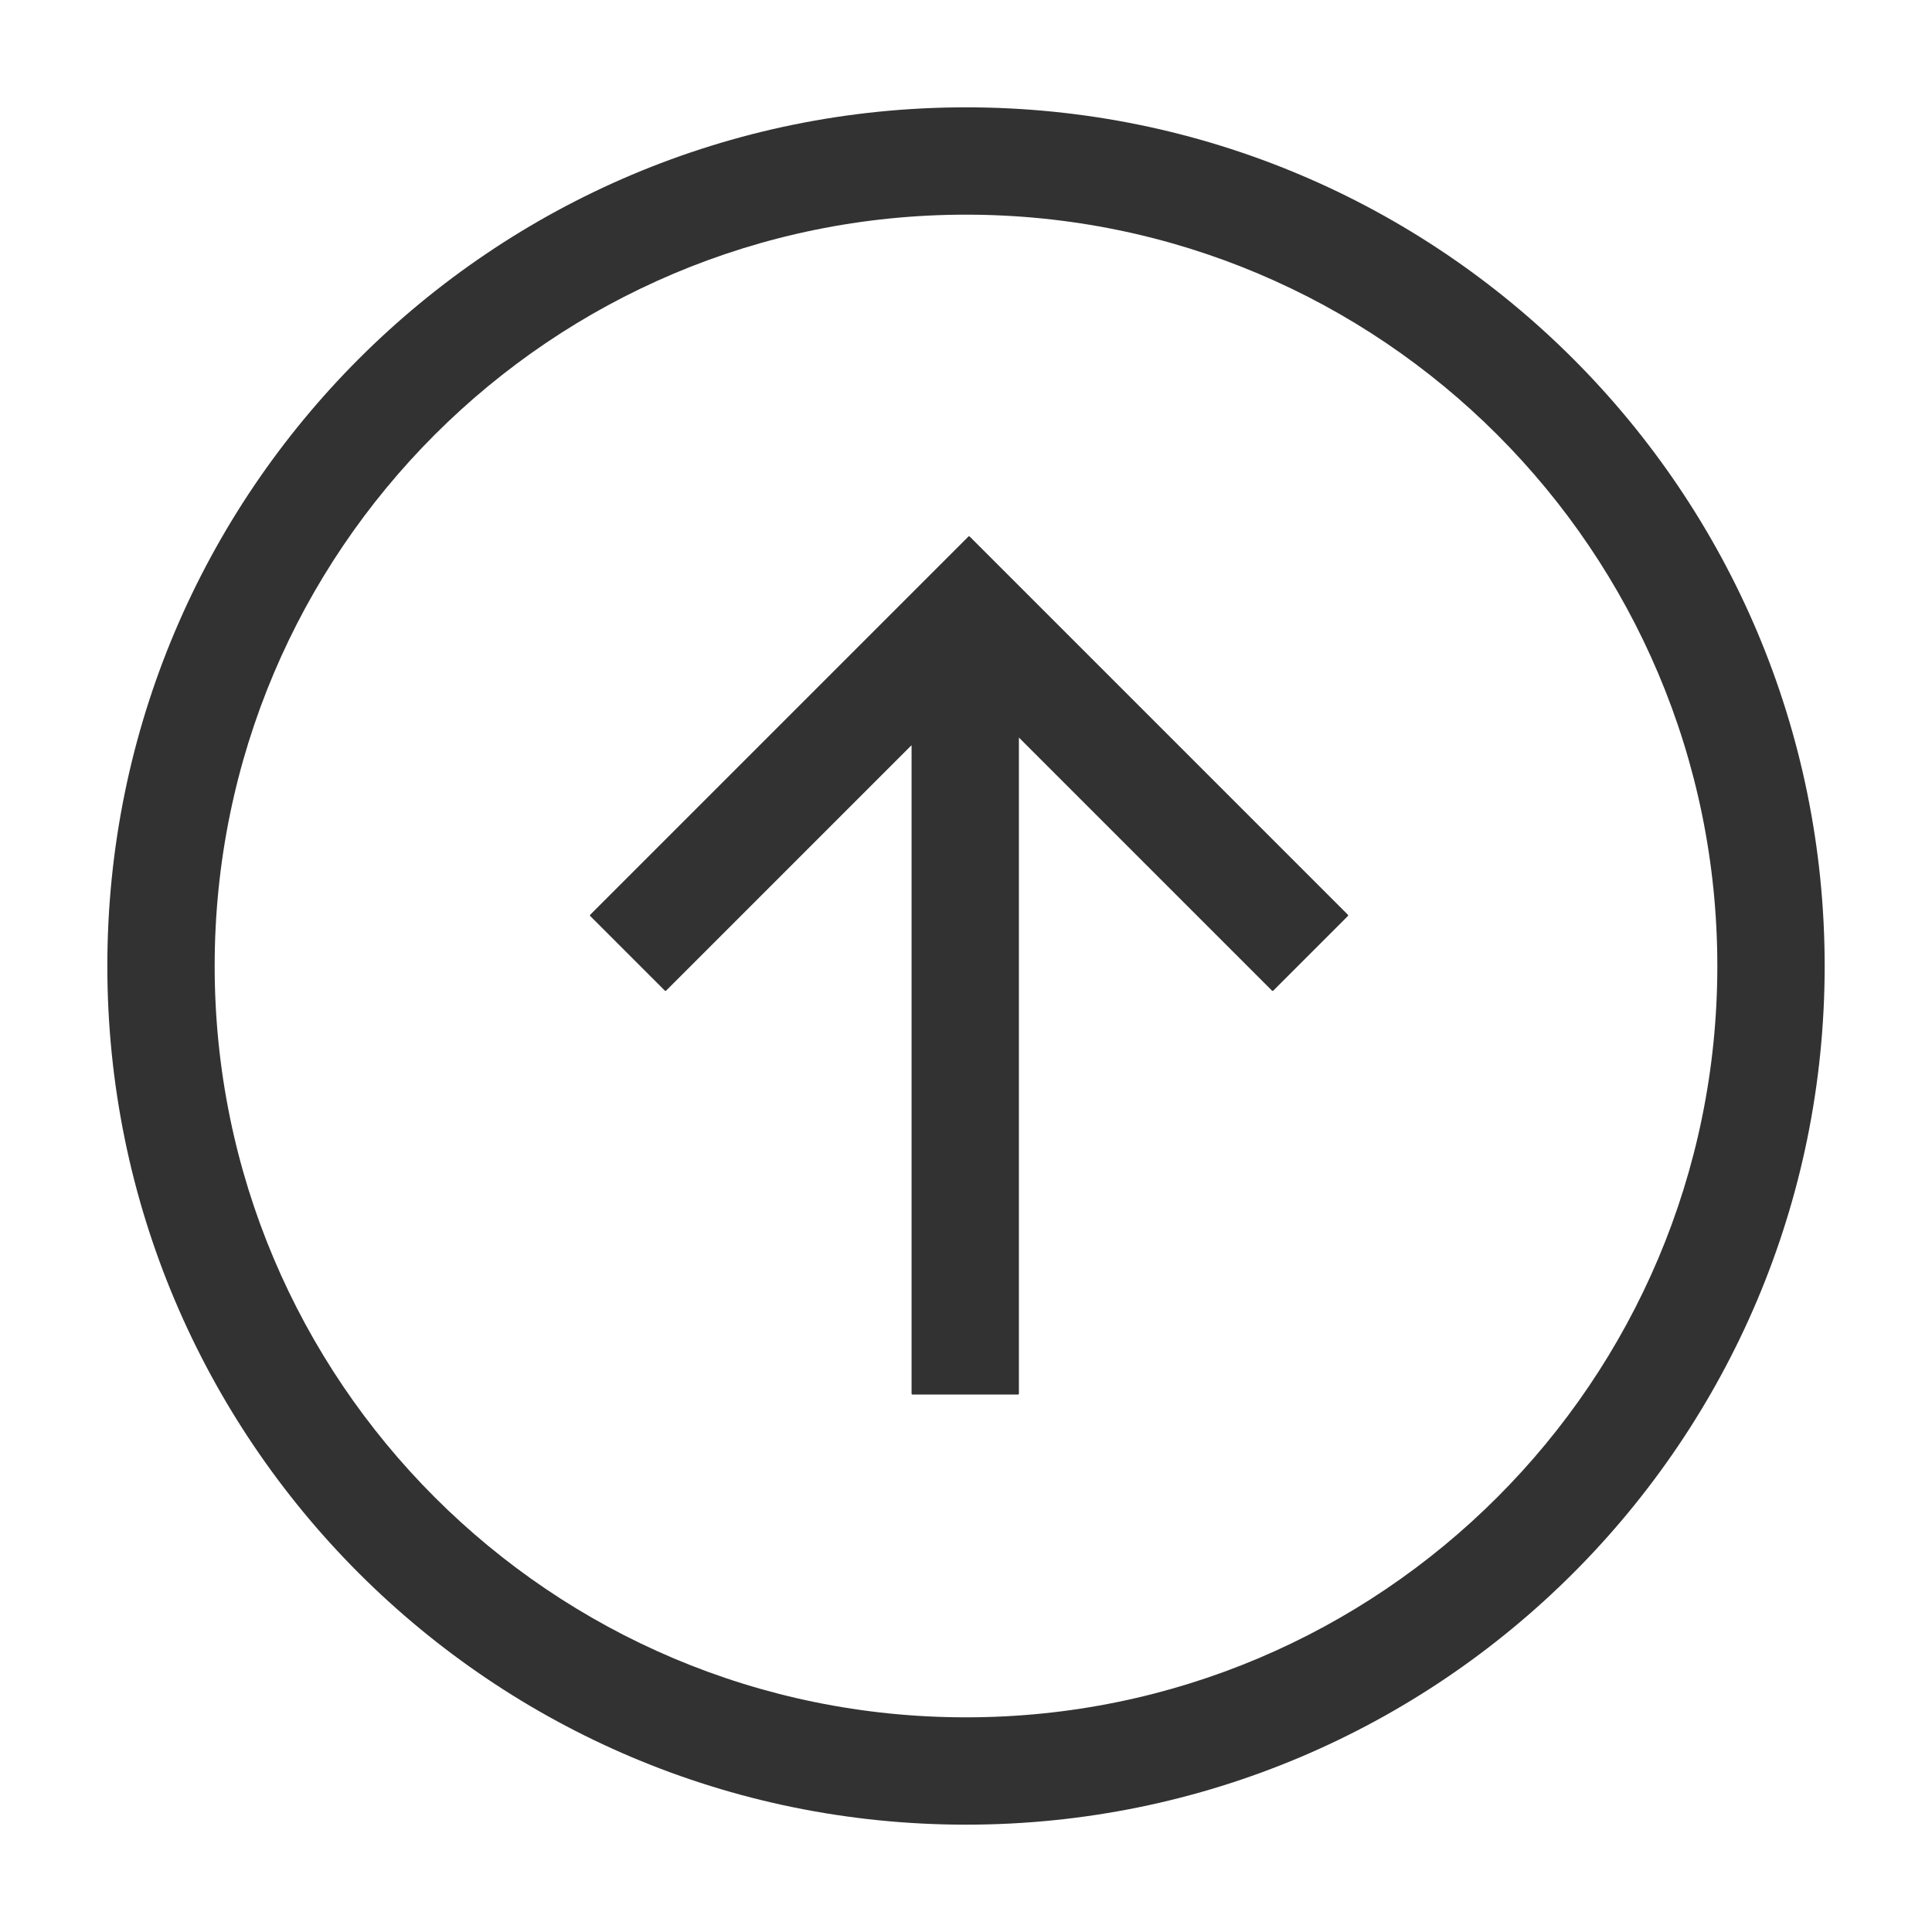
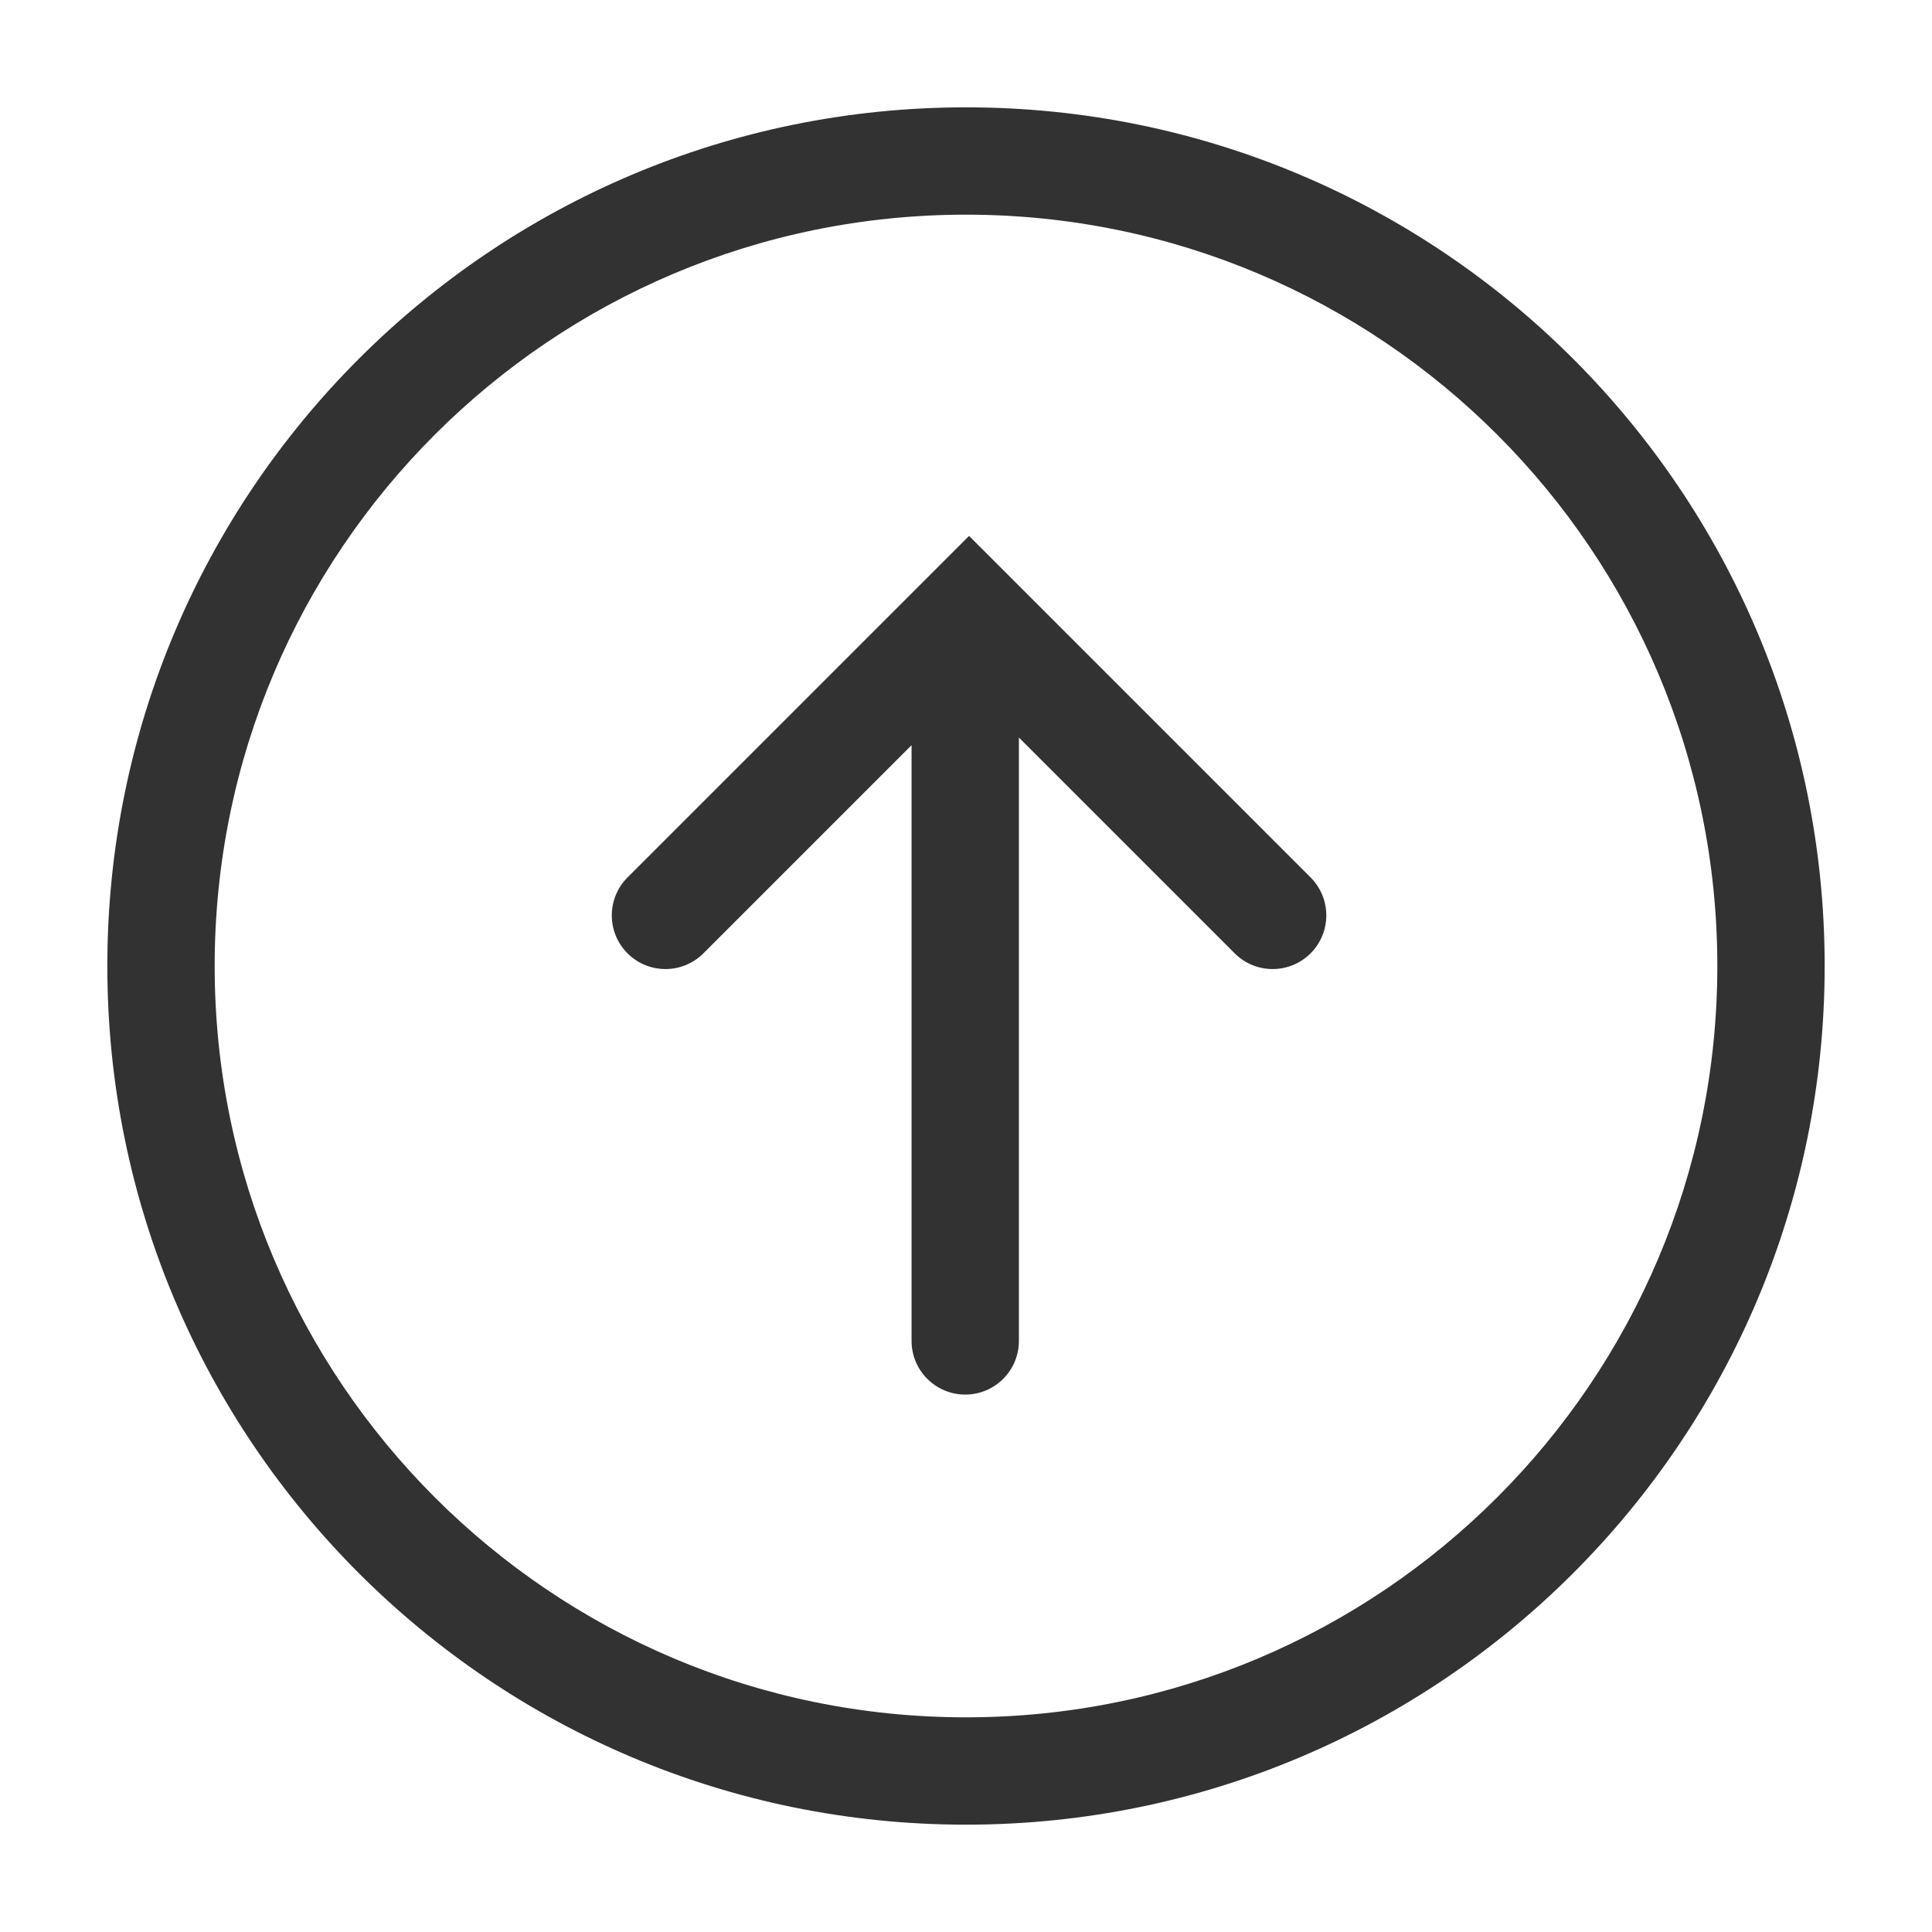
<svg xmlns="http://www.w3.org/2000/svg" width="1000" height="1000">
  <g fill="#323233" fill-rule="evenodd">
    <path d="M500 888.889c214.777 0 388.889-174.112 388.889-388.889 0-214.777-174.112-388.889-388.889-388.889-214.777 0-388.889 174.112-388.889 388.889 0 214.777 174.112 388.889 388.889 388.889zm0 55.555C254.54 944.444 55.556 745.46 55.556 500S254.54 55.556 500 55.556 944.444 254.54 944.444 500 745.46 944.444 500 944.444z" fill-rule="nonzero" />
-     <path d="M471.827 385.702l-127.029 127.03a.5.5 0 0 1-.707 0l-38.577-38.577a.5.5 0 0 1 0-.707l195.712-195.712a.5.5 0 0 1 .707 0l38.576 38.577 157.135 157.135a.5.5 0 0 1 0 .707l-38.576 38.577a.5.5 0 0 1-.707 0L527.383 381.754v339.573a.5.5 0 0 1-.5.5h-54.556a.5.5 0 0 1-.5-.5V385.702z" />
+     <path d="M471.827 385.702l-107.74 107.741c-10.849 10.848-28.437 10.848-39.284 0-10.848-10.848-10.848-28.435 0-39.283l176.776-176.777 39.284 39.284L678.356 454.16c10.848 10.848 10.848 28.435 0 39.283-10.848 10.848-28.436 10.848-39.284 0l-111.69-111.689V694.05c0 15.34-12.436 27.777-27.777 27.777-15.341 0-27.778-12.436-27.778-27.777V385.702z" />
  </g>
</svg>
